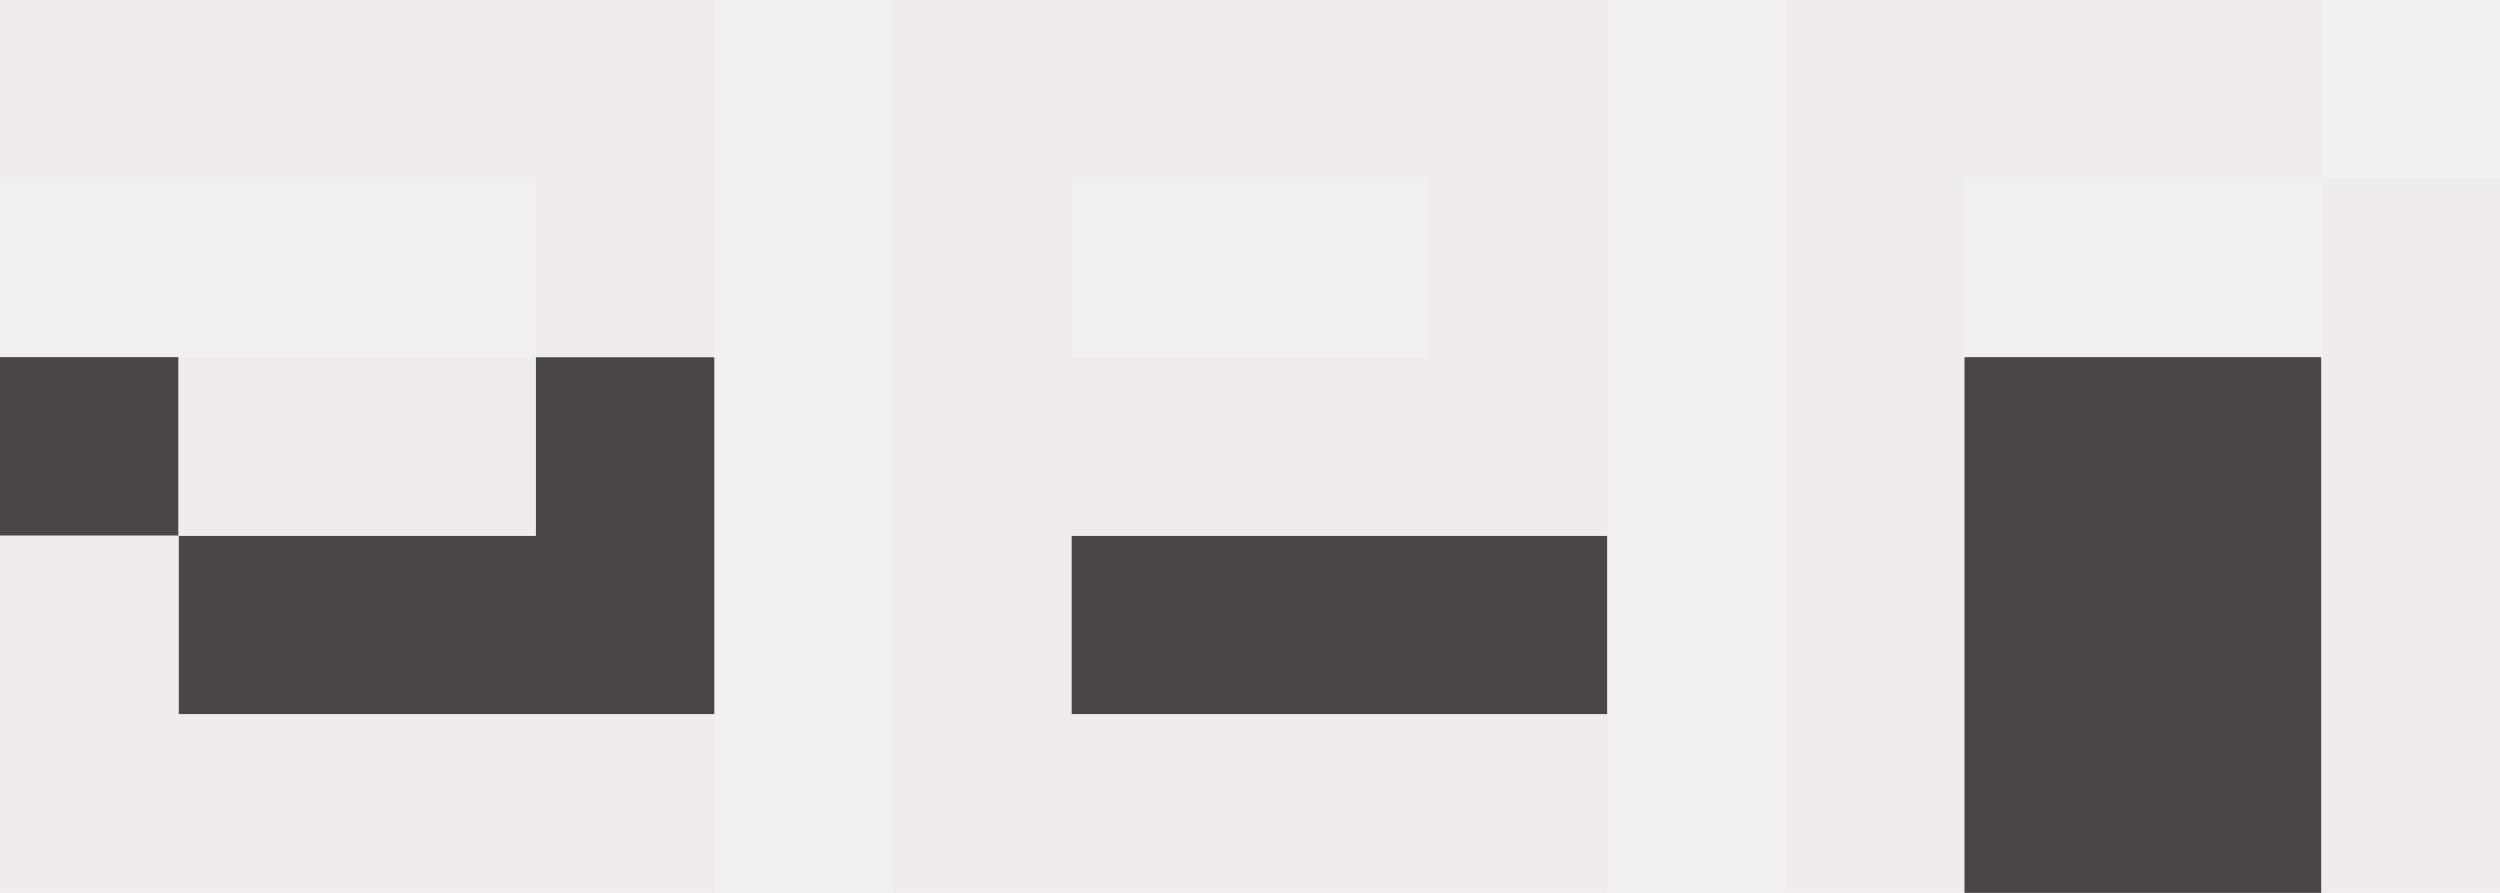
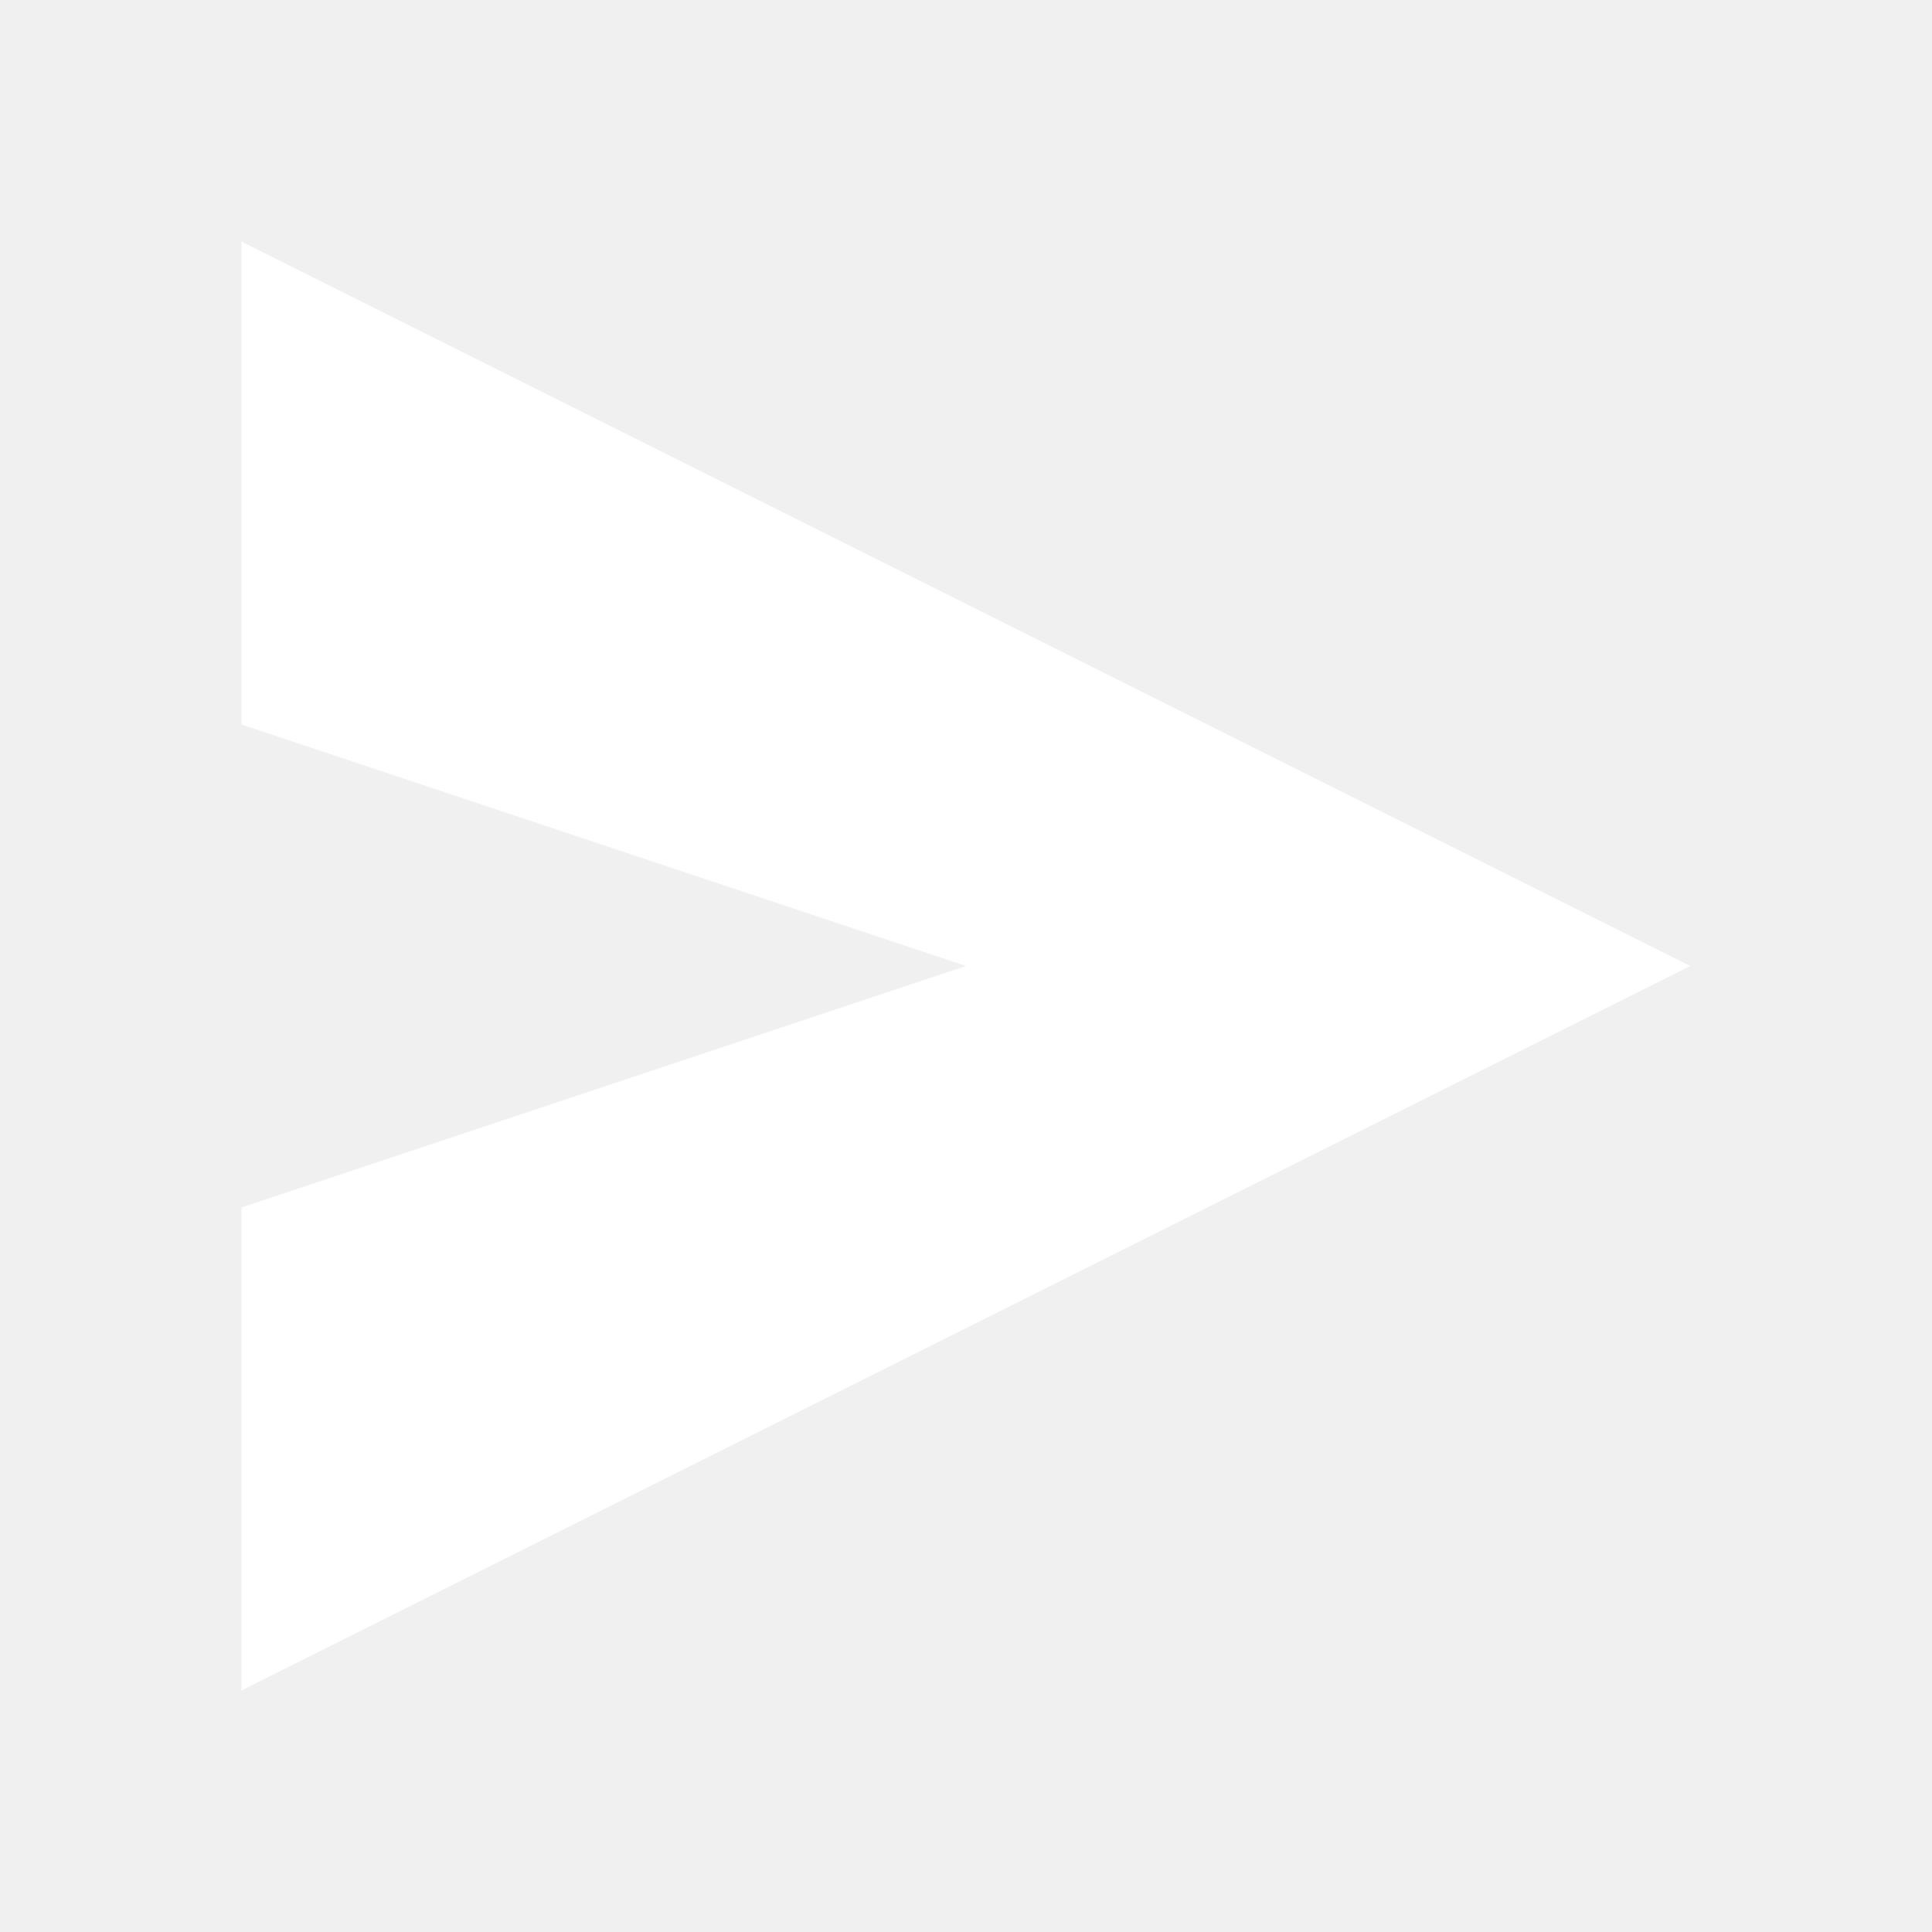
- <svg xmlns="http://www.w3.org/2000/svg" width="84" height="30" viewBox="0 0 84 30" fill="none">
-   <path d="M24 24H6V18H18V12H24V24ZM6 18H0V12H6V18Z" fill="#4B4646" />
-   <path d="M6 24H24V30H0V18H6V24ZM18 18H6V12H18V18ZM24 12H18V6H0V0H24V12Z" fill="#F1ECEC" />
-   <path d="M54 18V24H36V18H54Z" fill="#4B4646" />
-   <path d="M54 18H36V24H54V30H30V0H54V18ZM36 12H48V6H36V12Z" fill="#F1ECEC" />
-   <path d="M78 30H66V12H78V30Z" fill="#4B4646" />
-   <path d="M78 6H66V30H60V0H78V6ZM84 30H78V6H84V30Z" fill="#F1ECEC" />
+ <svg xmlns="http://www.w3.org/2000/svg" width="84" height="84" viewBox="0 0 84 84" fill="none">
+   <g transform="translate(0 0) scale(0.1640625)">
+     <path class="plane" d="M64 64L448 256L64 448V320L256 256L64 192V64Z" fill="#ffffff" />
+   </g>
</svg>
